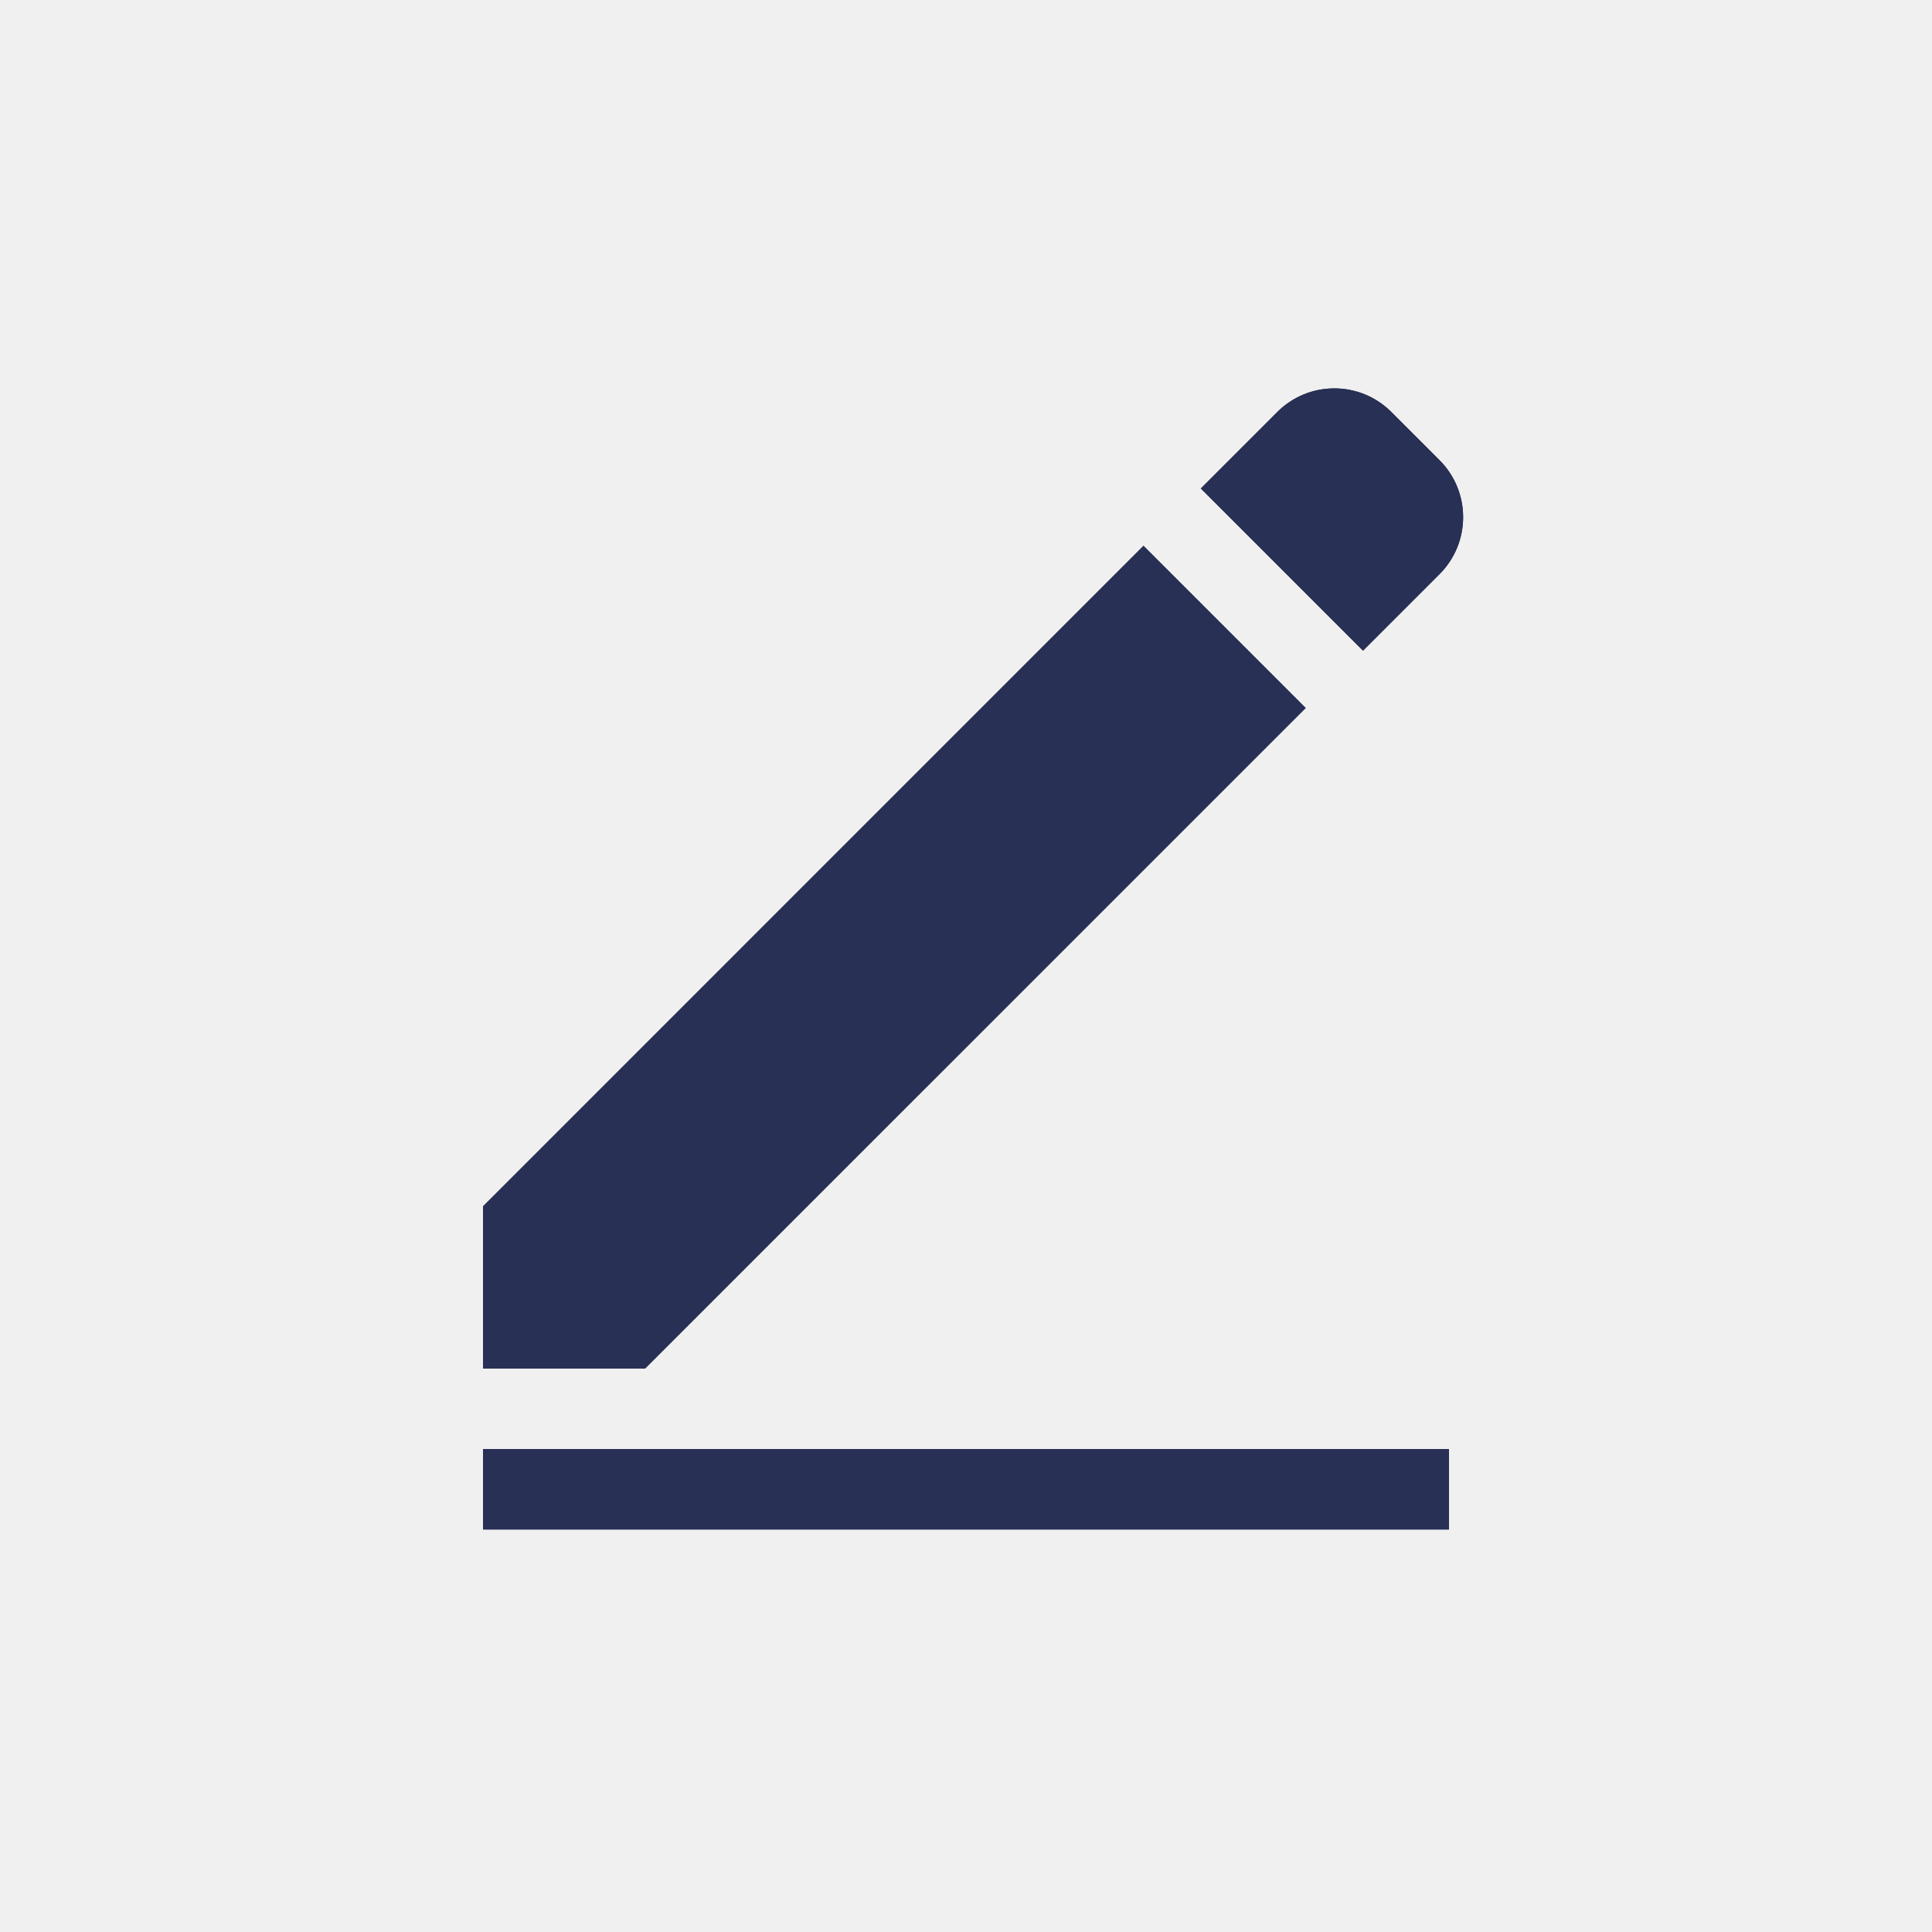
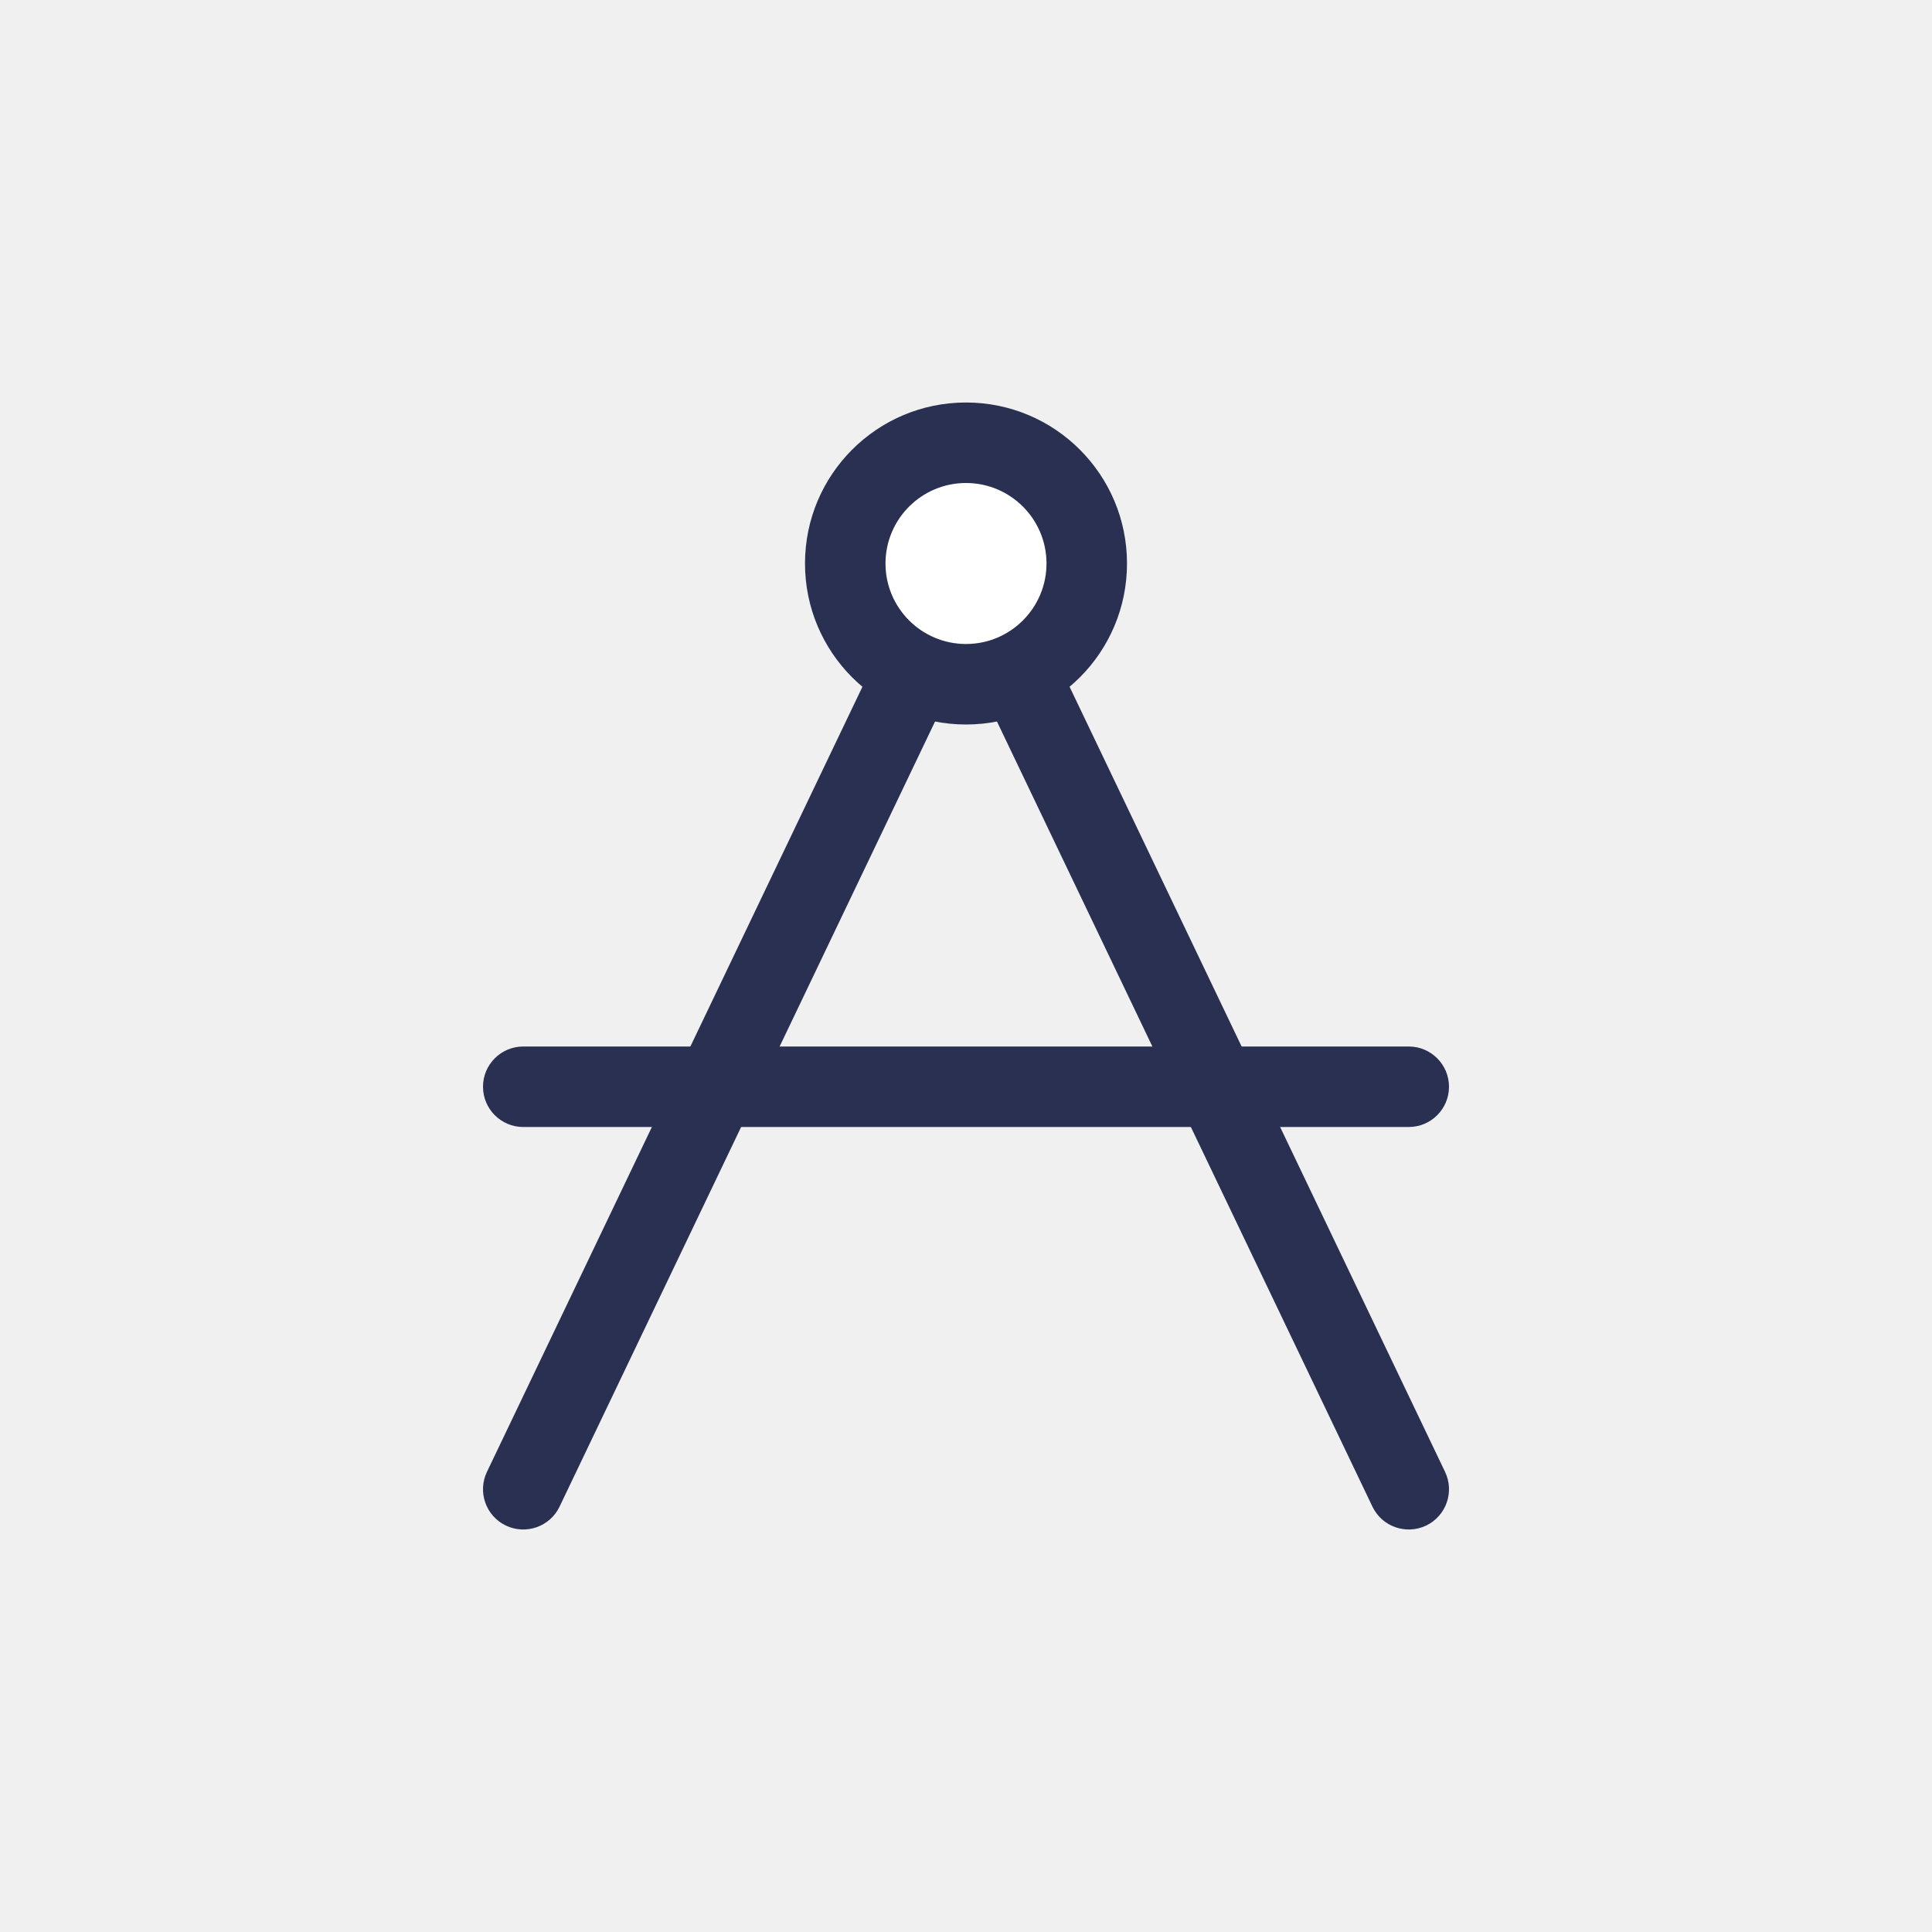
<svg xmlns="http://www.w3.org/2000/svg" width="24px" height="24px" viewBox="0 0 24 24" version="1.1">
  <defs />
  <g id="Symbols" stroke="none" stroke-width="1" fill="none" fill-rule="evenodd">
    <g id="icons/system/binary/chart-settings/drawing-tools/ic-drawingtools-normal-light">
-       <g id="vector">
-         <rect id="container" fill="#F2F3F8" opacity="0" x="0" y="0" width="24" height="24" rx="2" />
-         <g id="Group" transform="translate(6, 4)">
-           <rect id="Rectangle-4" fill="#293055" x="0" y="14" width="12" height="1" />
-           <path d="M8.205,2.78 L10.22,4.795 L2.014,13 L0,13 L0,10.986 L8.205,2.78 Z M8.917,2.068 L9.868,1.117 C10.259,0.727 10.892,0.727 11.283,1.117 L11.883,1.717 C12.273,2.108 12.273,2.741 11.883,3.132 L10.932,4.083 L8.917,2.068 Z" id="Combined-Shape" fill="#2A3052" />
-         </g>
-       </g>
-       <g id="ic-drawingtools-normal-light">
-         <rect id="container" fill="#F2F3F8" opacity="0" x="0" y="0" width="24" height="24" rx="2" />
-         <path d="M14.205,6.78 L16.22,8.795 L8.014,17 L6,17 L6,14.986 L14.205,6.78 Z M14.917,6.068 L15.868,5.117 C16.259,4.727 16.892,4.727 17.283,5.117 L17.883,5.717 C18.273,6.108 18.273,6.741 17.883,7.132 L16.932,8.083 L14.917,6.068 Z M6,18 L18,18 L18,19 L6,19 L6,18 Z" id="Combined-Shape" fill="#293055" />
+       <g id="Group-2-Copy" transform="translate(6, 5)">
+         <path d="M6,3.159 L0.951,13.716 C0.832,13.965 0.533,14.07 0.284,13.951 C0.035,13.832 -0.07,13.533 0.049,13.284 L5.549,1.784 C5.73,1.405 6.27,1.405 6.451,1.784 L11.951,13.284 C12.07,13.533 11.965,13.832 11.716,13.951 C11.467,14.07 11.168,13.965 11.049,13.716 L6,3.159 Z" id="Path-21" fill="#2A3052" fill-rule="nonzero" />
+         <path d="M0.5,8 L11.5,8 C11.776,8 12,8.224 12,8.5 C12,8.776 11.776,9 11.5,9 L0.5,9 C0.224,9 3.38176876e-17,8.776 0,8.5 C-3.38176876e-17,8.224 0.224,8 0.5,8 Z" id="Rectangle" fill="#2A3052" />
+         <path d="M6,4 C4.895,4 4,3.105 4,2 C4,0.895 4.895,0 6,0 C7.105,0 8,0.895 8,2 C8,3.105 7.105,4 6,4 Z" id="Oval-9" fill="#2A3052" fill-rule="nonzero" />
+         <path d="M6,3 C6.552,3 7,2.552 7,2 C7,1.448 6.552,1 6,1 C5.448,1 5,1.448 5,2 C5,2.552 5.448,3 6,3 Z" id="Path" fill="#FFFFFF" />
      </g>
    </g>
  </g>
</svg>
